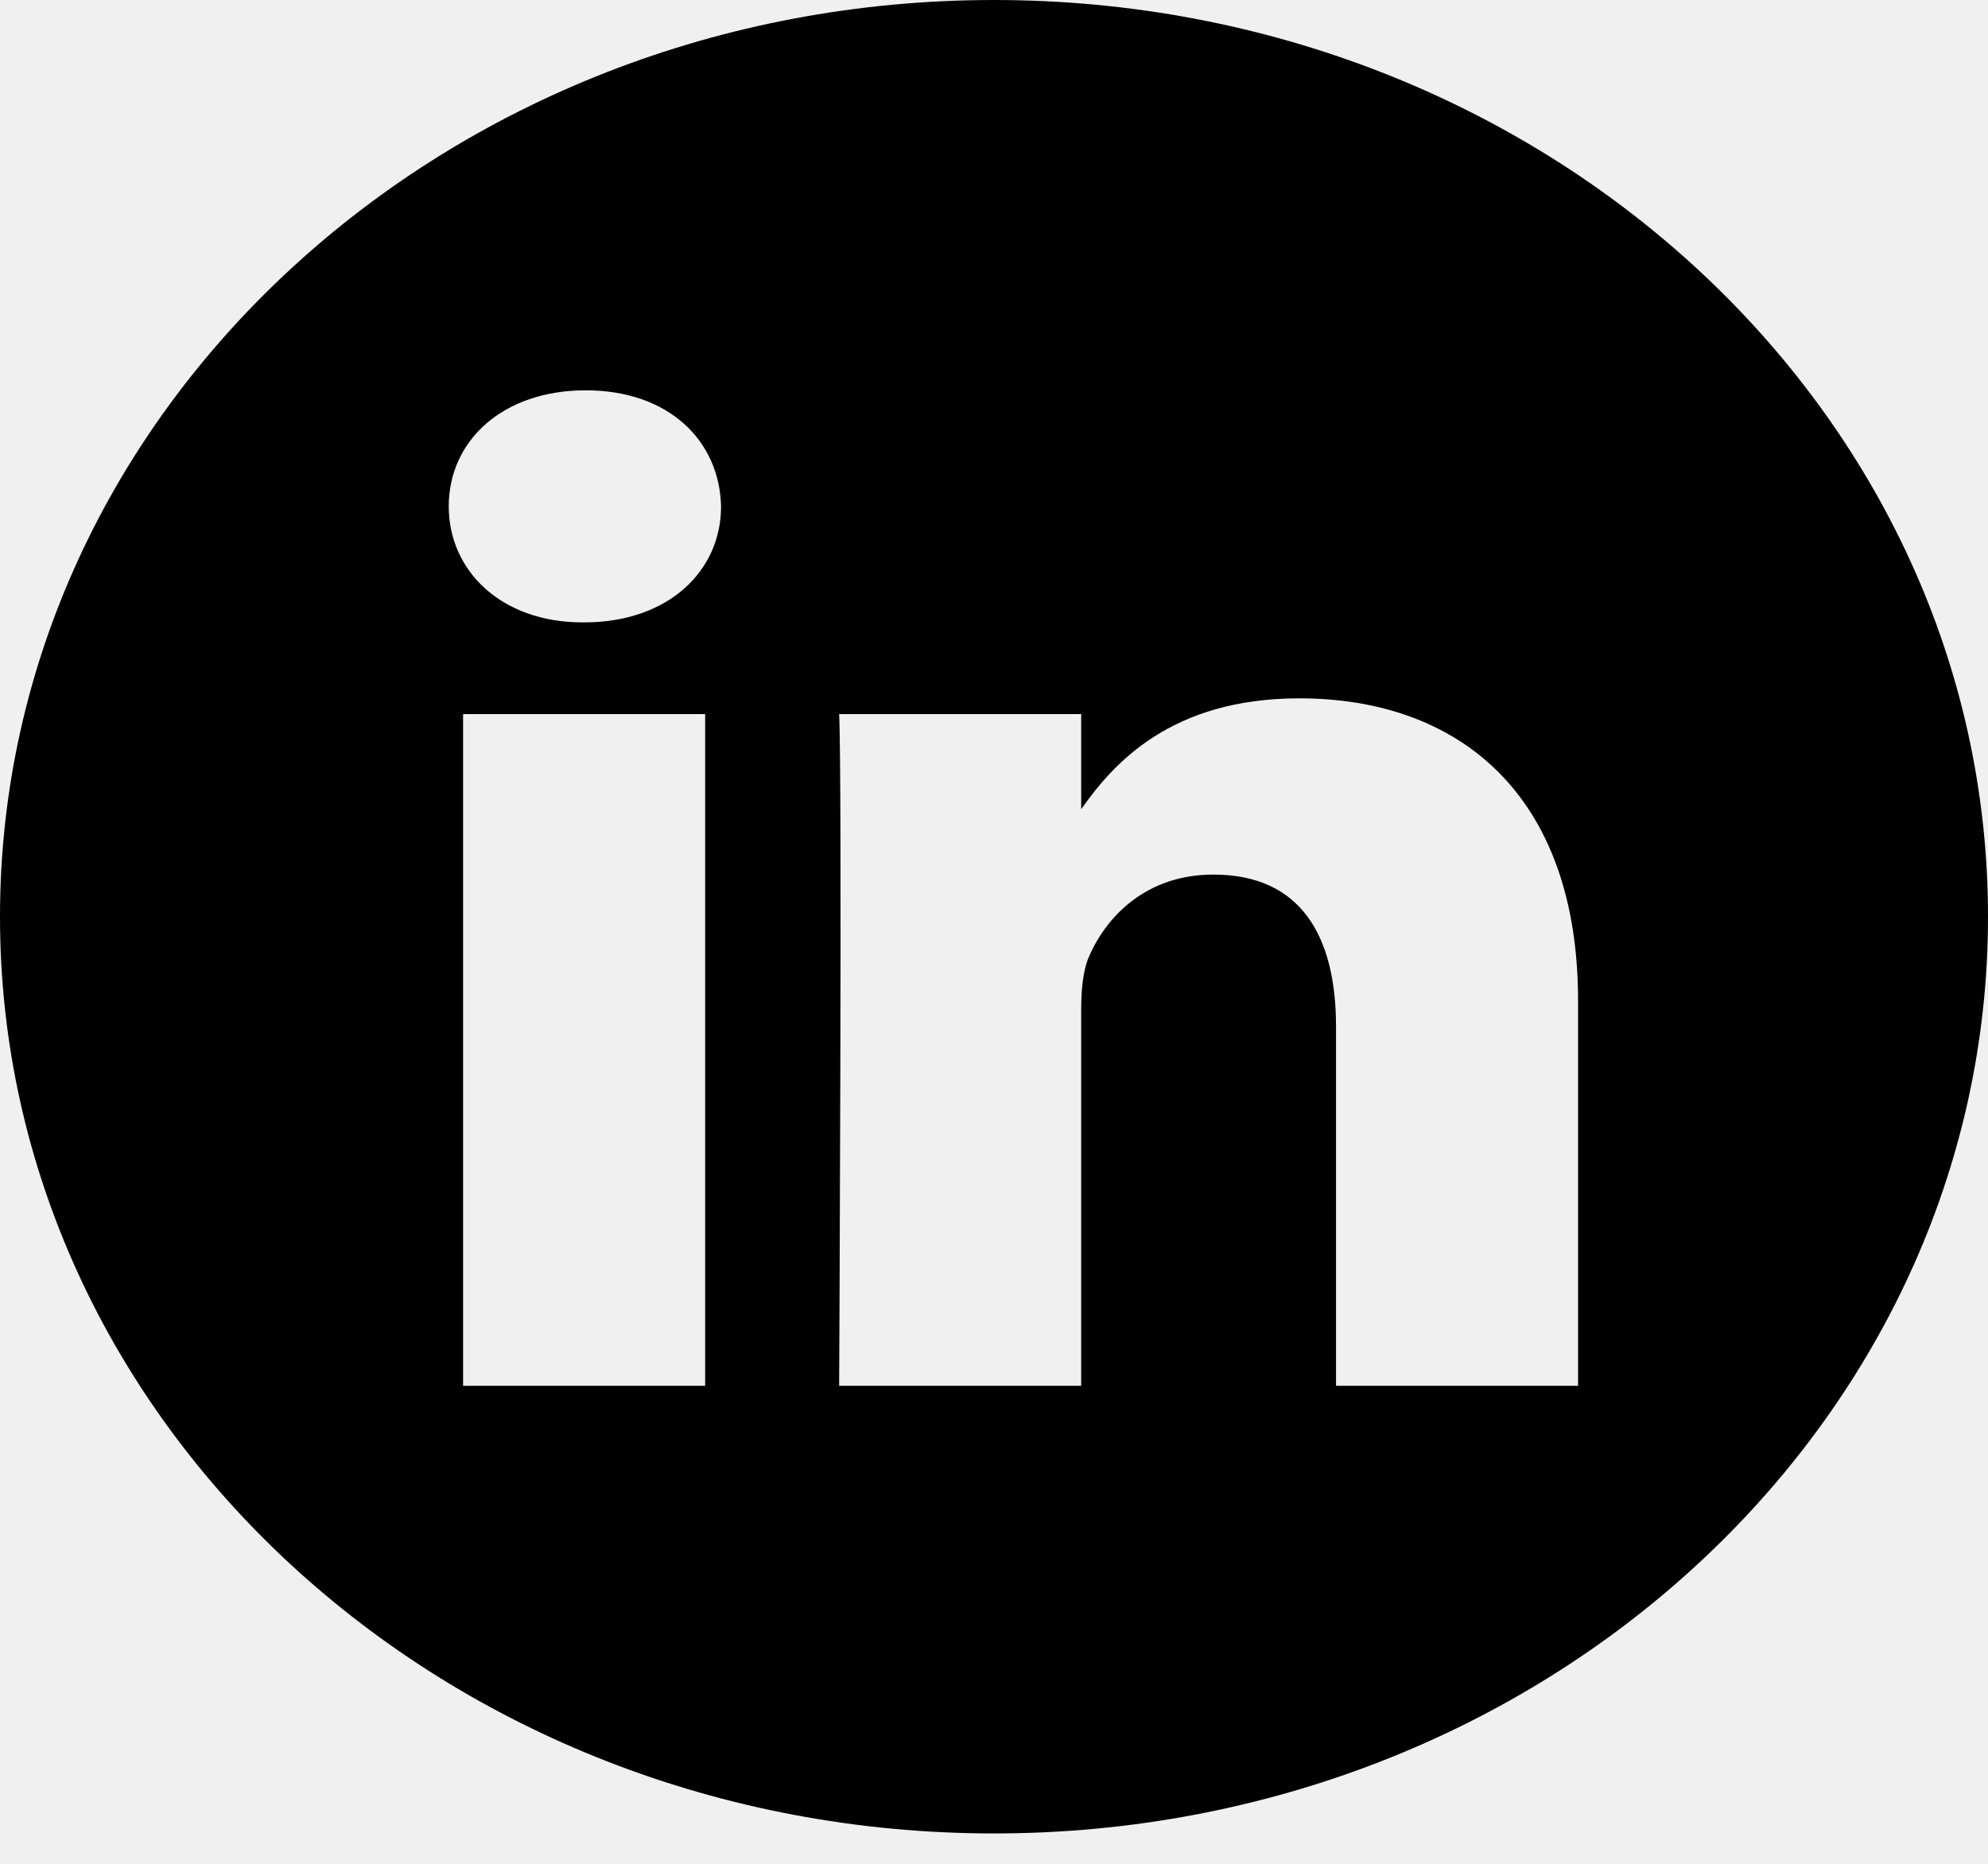
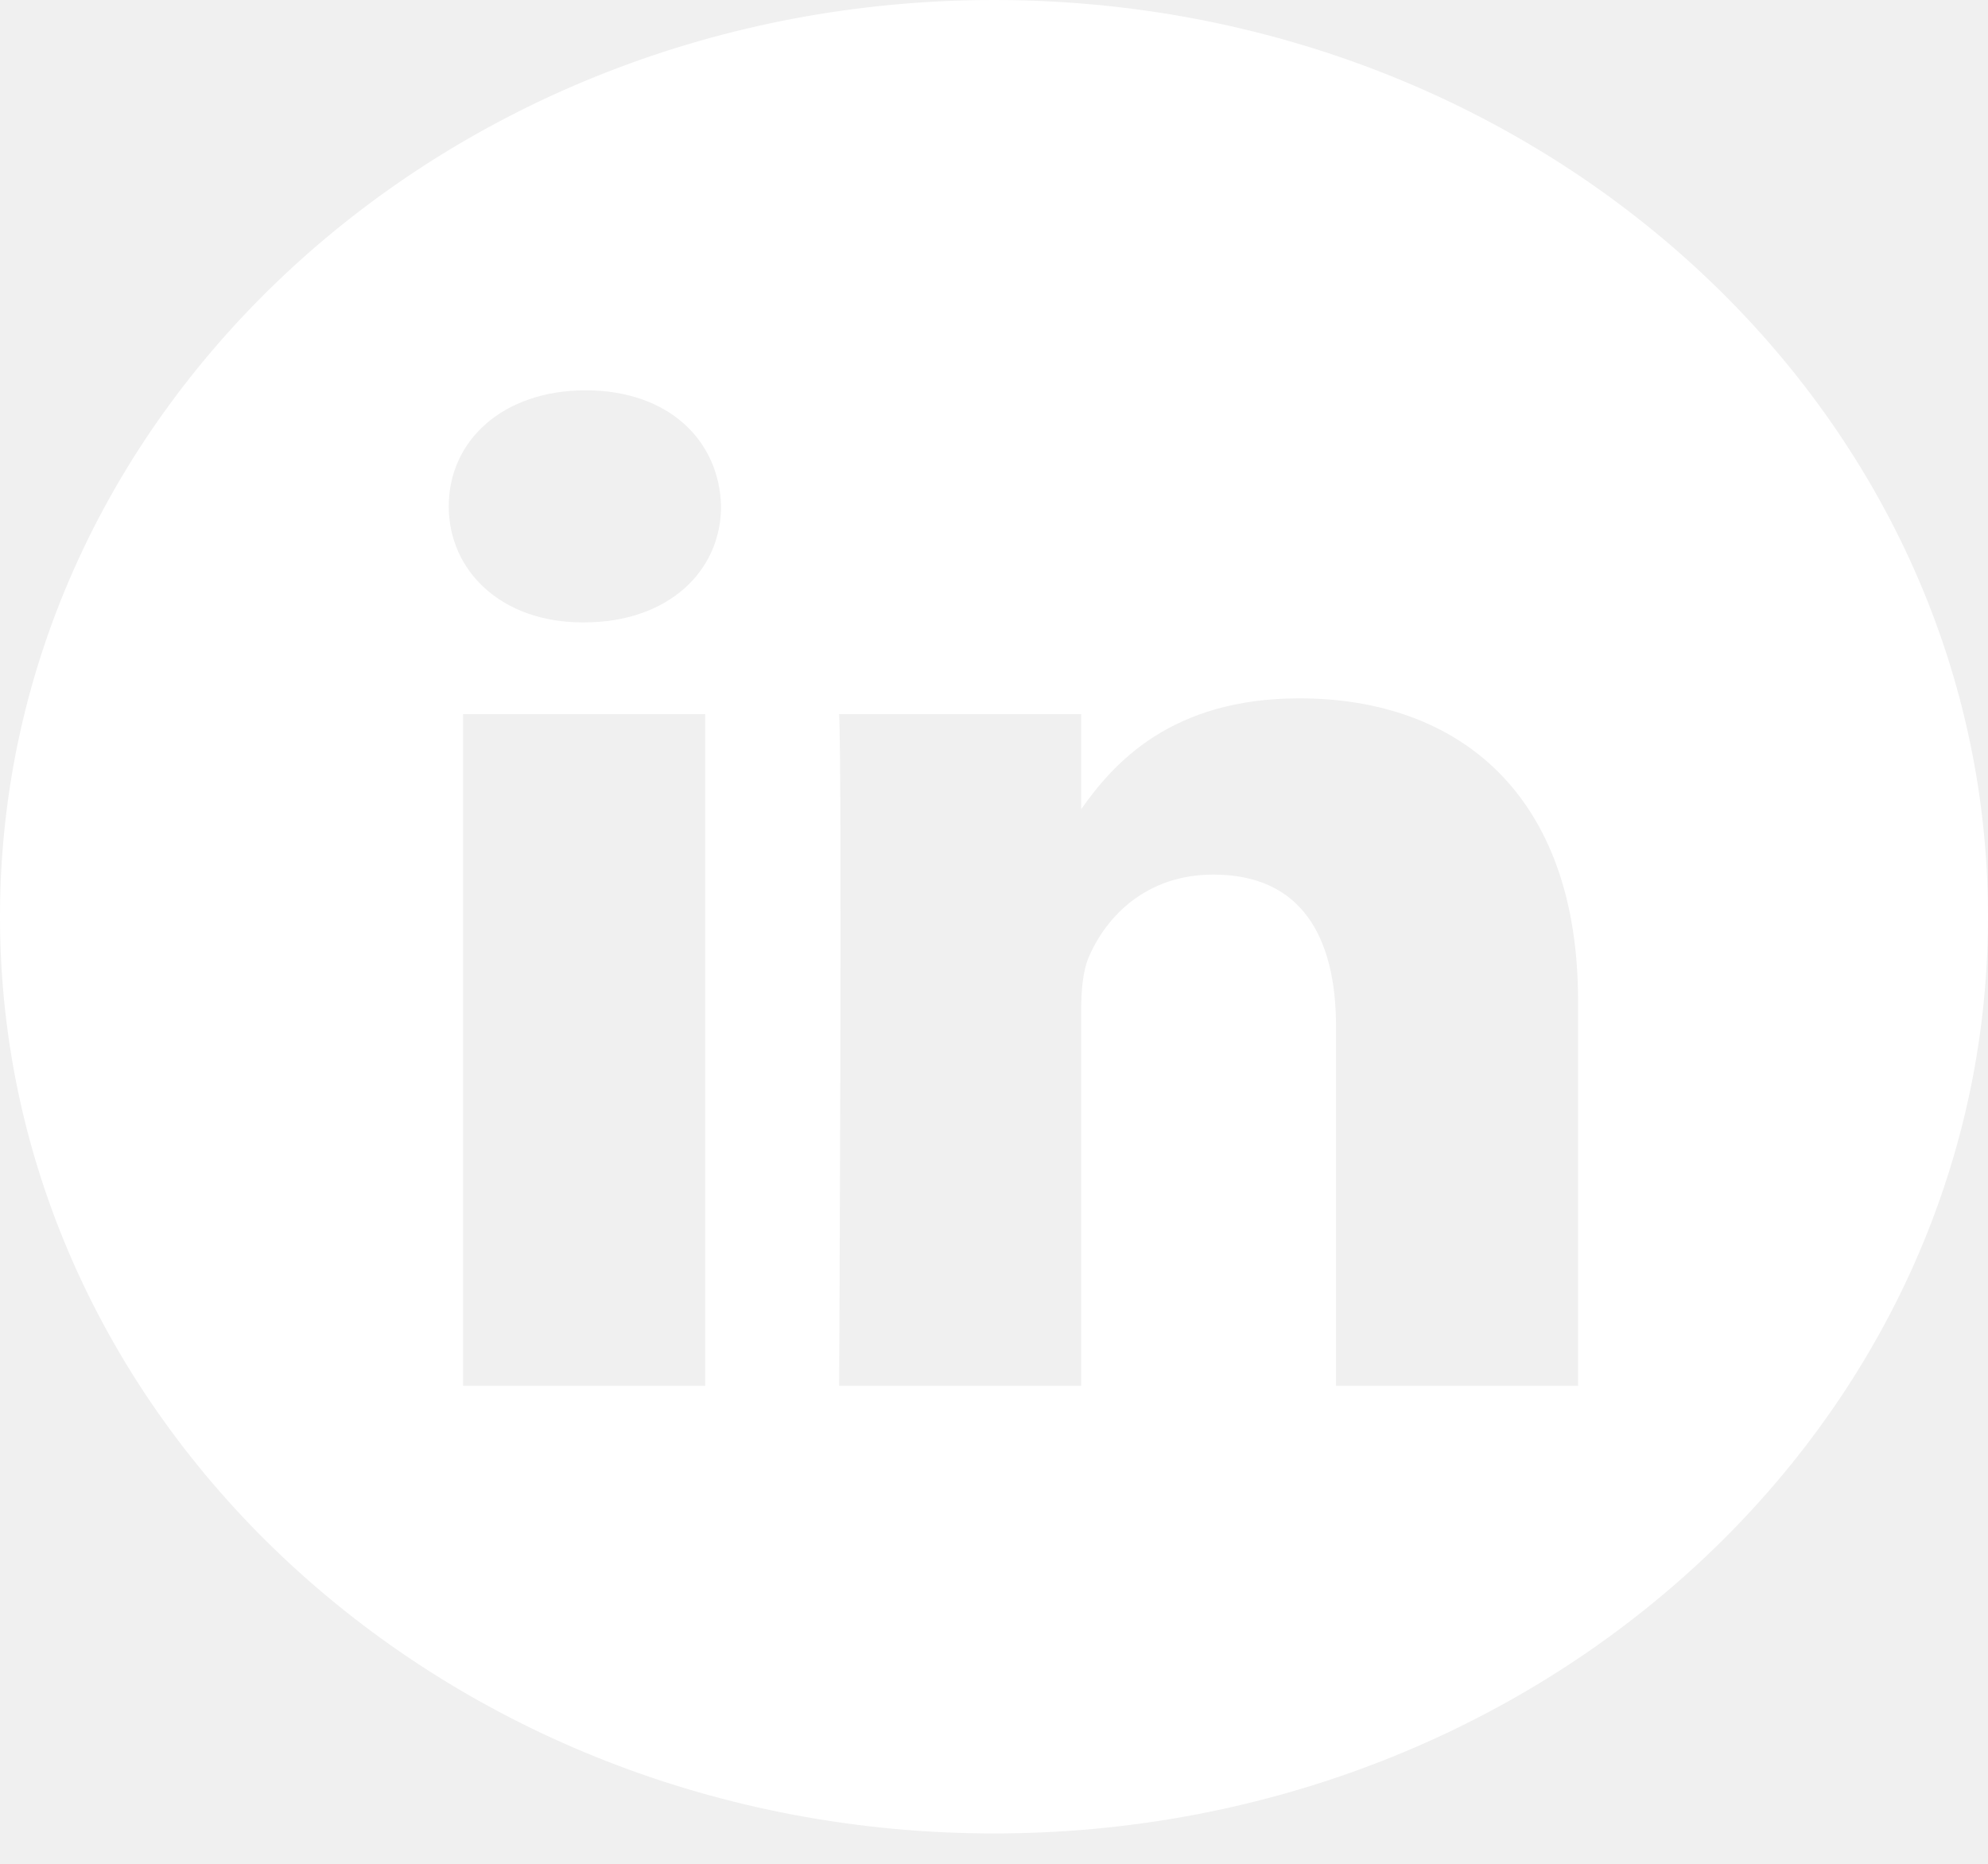
<svg xmlns="http://www.w3.org/2000/svg" width="48" height="45" viewBox="0 0 48 45" fill="none">
-   <path d="M24 0C10.747 0 0 9.911 0 22.133C0 34.355 10.747 44.267 24 44.267C37.253 44.267 48 34.355 48 22.133C48 9.911 37.253 0 24 0ZM17.026 33.459H11.181V17.242H17.026V33.459ZM14.104 15.027H14.065C12.104 15.027 10.835 13.782 10.835 12.226C10.835 10.635 12.143 9.424 14.142 9.424C16.142 9.424 17.372 10.635 17.41 12.226C17.41 13.782 16.142 15.027 14.104 15.027ZM38.102 33.459H32.258V24.784C32.258 22.603 31.411 21.116 29.297 21.116C27.682 21.116 26.72 22.119 26.298 23.087C26.143 23.434 26.105 23.918 26.105 24.403V33.459H20.261C20.261 33.459 20.337 18.764 20.261 17.242H26.105V19.538C26.882 18.433 28.272 16.861 31.373 16.861C35.218 16.861 38.102 19.179 38.102 24.16V33.459Z" fill="black" />
+   <path d="M24 0C10.747 0 0 9.911 0 22.133C0 34.355 10.747 44.267 24 44.267C37.253 44.267 48 34.355 48 22.133C48 9.911 37.253 0 24 0ZM17.026 33.459H11.181V17.242H17.026V33.459ZM14.104 15.027H14.065C12.104 15.027 10.835 13.782 10.835 12.226C10.835 10.635 12.143 9.424 14.142 9.424C16.142 9.424 17.372 10.635 17.41 12.226C17.41 13.782 16.142 15.027 14.104 15.027ZM38.102 33.459H32.258V24.784C32.258 22.603 31.411 21.116 29.297 21.116C27.682 21.116 26.72 22.119 26.298 23.087C26.143 23.434 26.105 23.918 26.105 24.403V33.459H20.261C20.261 33.459 20.337 18.764 20.261 17.242H26.105V19.538C26.882 18.433 28.272 16.861 31.373 16.861C35.218 16.861 38.102 19.179 38.102 24.16V33.459Z" fill="white" />
</svg>
